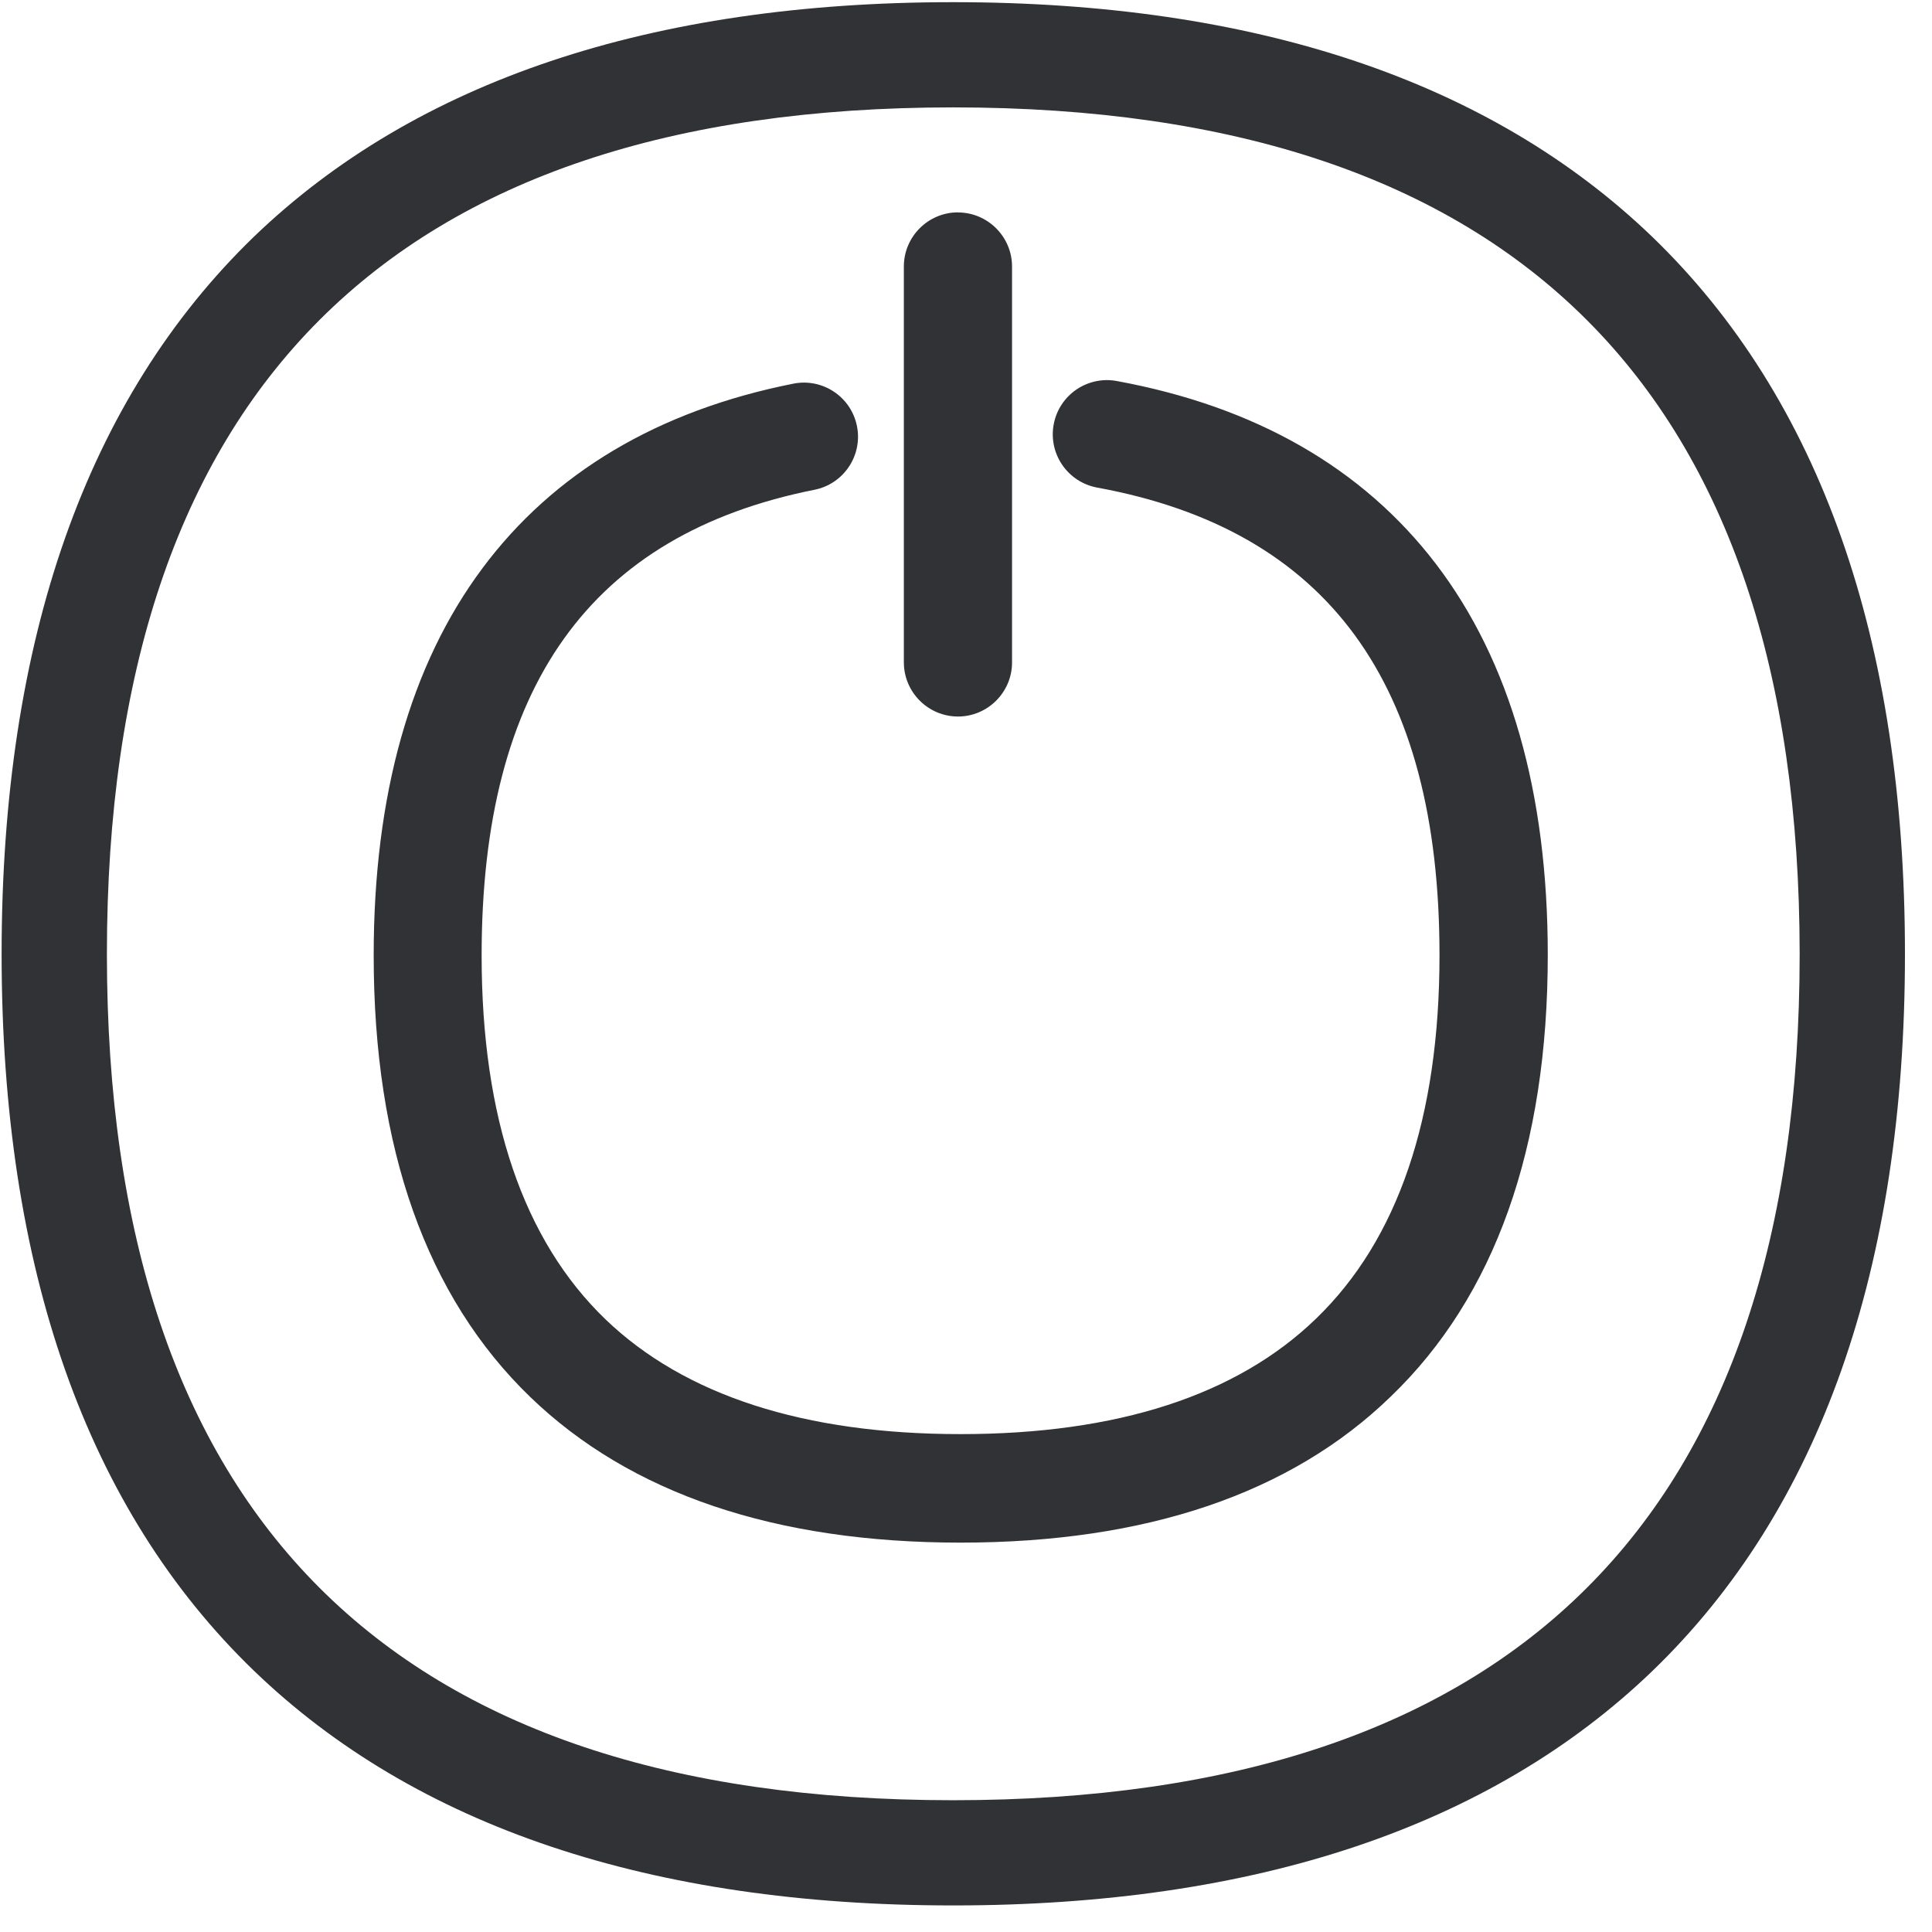
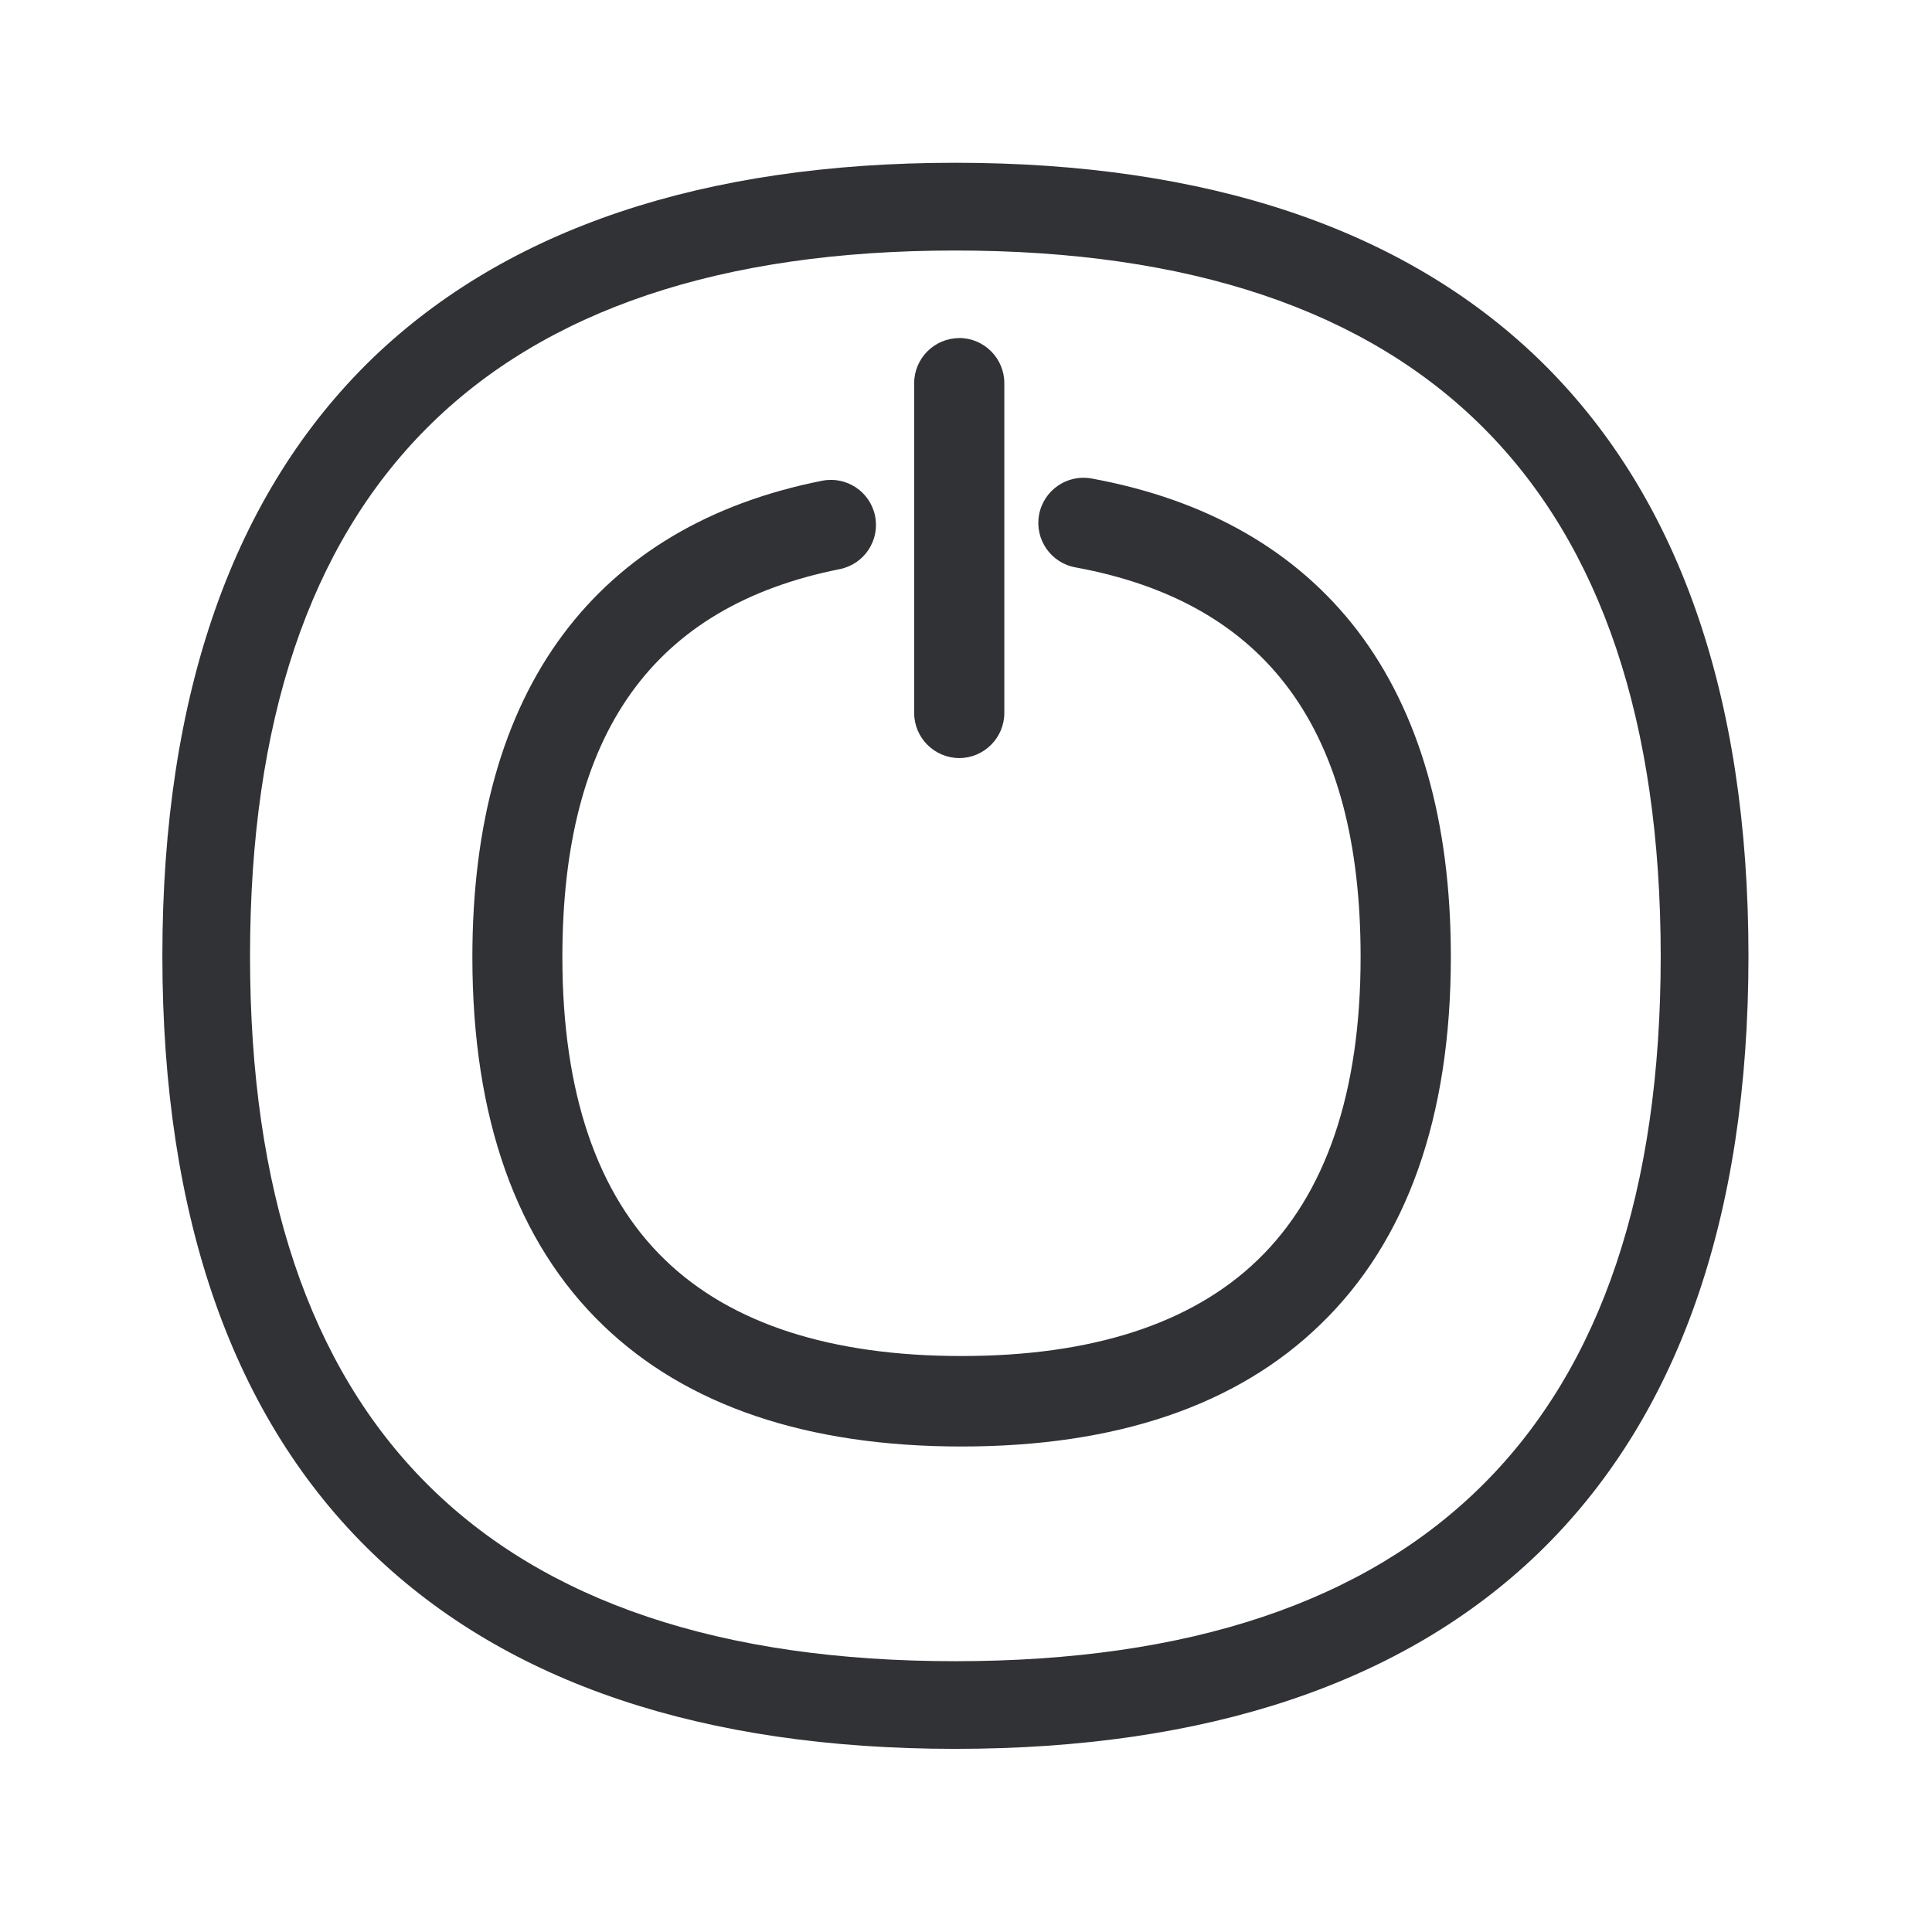
<svg xmlns="http://www.w3.org/2000/svg" width="24" height="24" viewBox="0 0 24 24">
-   <path d="M11.839.027c3.754 0 6.675.981 8.685 2.914 2.084 2.01 3.14 5.005 3.14 8.911 0 3.903-1.056 6.9-3.14 8.908-2.01 1.932-4.93 2.91-8.685 2.91-3.755 0-6.676-.98-8.683-2.914C1.076 18.75.02 15.755.02 11.85c0-3.903 1.056-6.901 3.136-8.911C5.163 1.008 8.084.027 11.84.027zm0 1.307c-6.975 0-10.511 3.54-10.511 10.518 0 6.975 3.536 10.511 10.51 10.511 6.979 0 10.518-3.536 10.518-10.51-.003-6.98-3.54-10.519-10.517-10.519zm2.033 3.399c1.721.316 3.052 1.079 3.963 2.269.925 1.21 1.392 2.843 1.392 4.86 0 2.393-.656 4.242-1.95 5.486-1.243 1.207-3.042 1.815-5.344 1.815-2.303 0-4.101-.608-5.345-1.808-1.29-1.244-1.946-3.093-1.946-5.486 0-1.99.454-3.607 1.351-4.81.884-1.187 2.185-1.96 3.862-2.293a.67.67 0 11.263 1.318c-2.784.555-4.135 2.447-4.135 5.785 0 2.017.518 3.536 1.536 4.518.985.947 2.47 1.428 4.414 1.428 1.943 0 3.428-.48 4.413-1.432 1.019-.981 1.536-2.5 1.536-4.517 0-3.385-1.391-5.284-4.252-5.809a.672.672 0 11.242-1.324zM11.9 2.639c.37 0 .672.302.672.672v4.918c0 .37-.302.672-.672.672a.674.674 0 01-.672-.672V3.31c0-.37.302-.672.672-.672z" fill="#313235" fill-rule="nonzero" />
+   <path d="M11.866 2.022c3.128 0 5.563.818 7.238 2.429 1.736 1.675 2.616 4.17 2.616 7.426 0 3.252-.88 5.75-2.616 7.423-1.675 1.61-4.11 2.425-7.238 2.425-3.13 0-5.563-.817-7.236-2.428-1.734-1.672-2.613-4.168-2.613-7.423 0-3.252.88-5.75 2.613-7.426 1.673-1.608 4.107-2.426 7.236-2.426zm0 1.09c-5.813 0-8.76 2.95-8.76 8.765 0 5.812 2.947 8.759 8.76 8.759 5.815 0 8.764-2.947 8.764-8.76-.003-5.814-2.95-8.764-8.764-8.764zm1.694 2.832c1.434.263 2.544.9 3.303 1.89.77 1.01 1.16 2.37 1.16 4.051 0 1.995-.547 3.535-1.625 4.572-1.037 1.005-2.535 1.512-4.454 1.512-1.919 0-3.417-.507-4.454-1.507-1.075-1.036-1.622-2.577-1.622-4.571 0-1.659.378-3.006 1.126-4.009.737-.988 1.821-1.633 3.219-1.91a.559.559 0 11.218 1.098c-2.319.462-3.445 2.04-3.445 4.82 0 1.681.431 2.948 1.28 3.765.82.79 2.059 1.19 3.678 1.19 1.619 0 2.857-.4 3.678-1.192.849-.818 1.28-2.084 1.28-3.765 0-2.82-1.16-4.403-3.543-4.84a.56.56 0 11.201-1.104zm-1.644-1.745c.308 0 .56.252.56.56v4.098c0 .308-.252.56-.56.56a.562.562 0 01-.56-.56V4.76c0-.308.252-.56.56-.56z" fill="#313235" fill-rule="nonzero" />
</svg>
